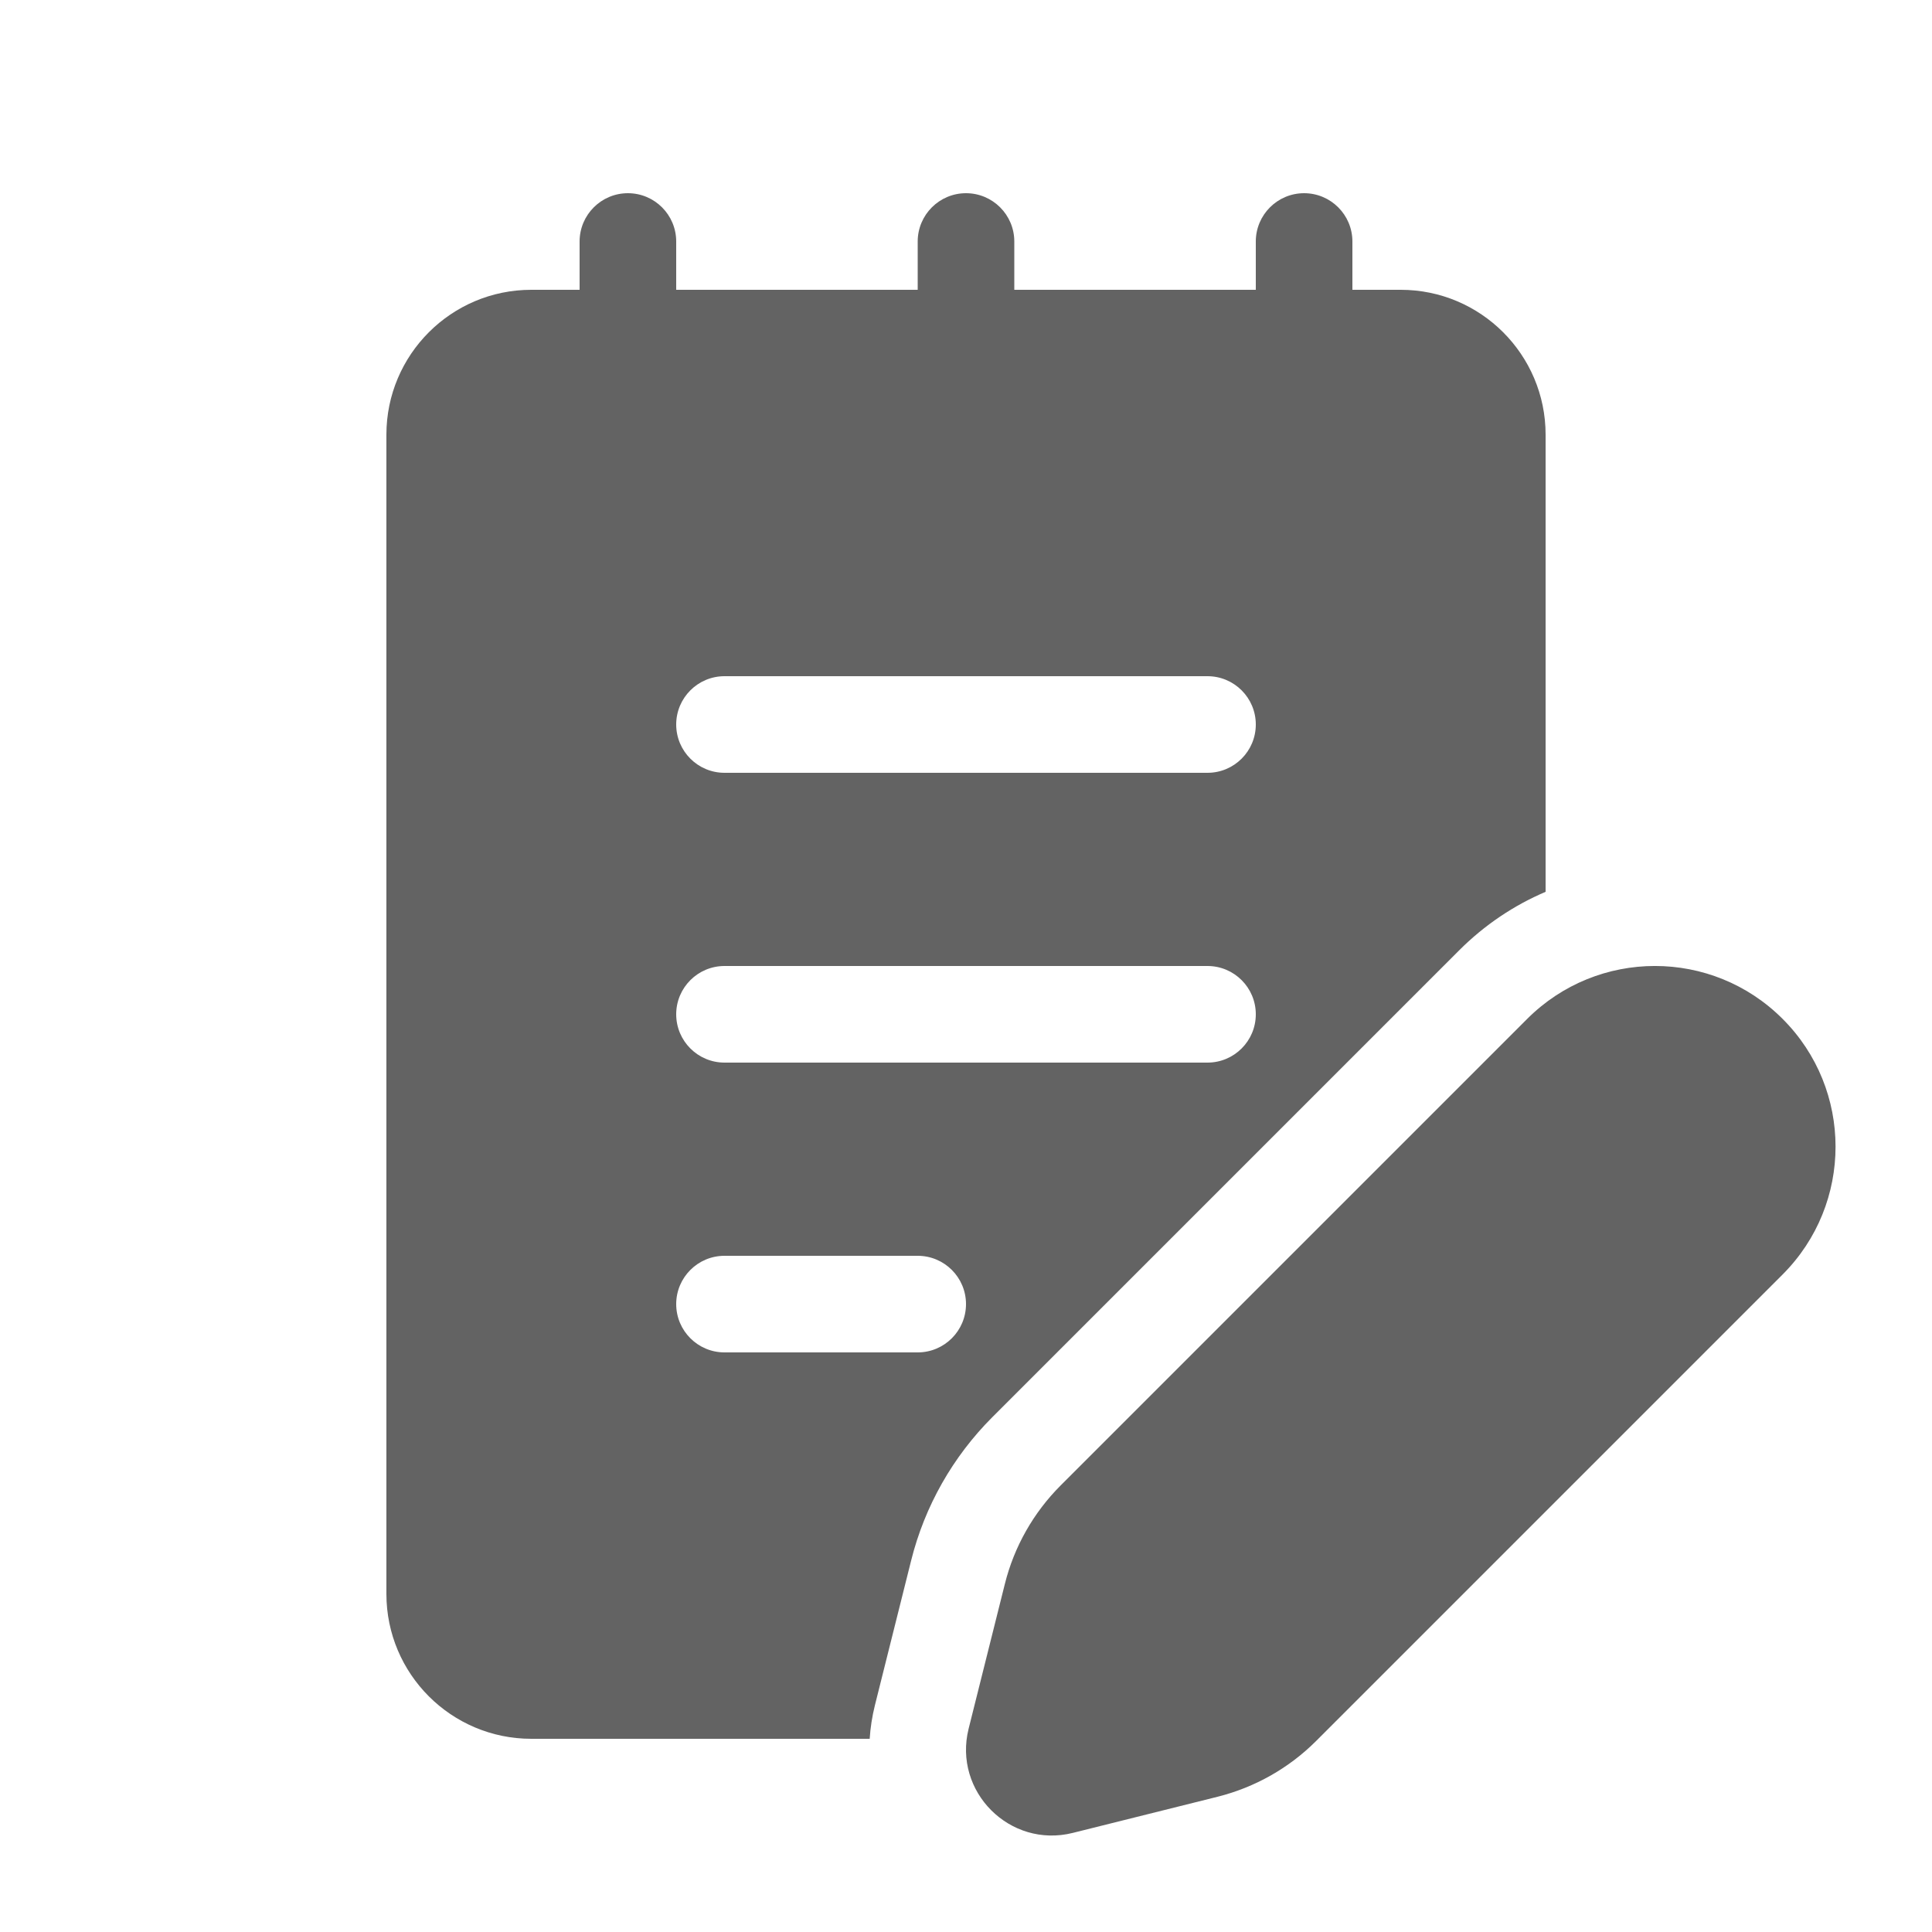
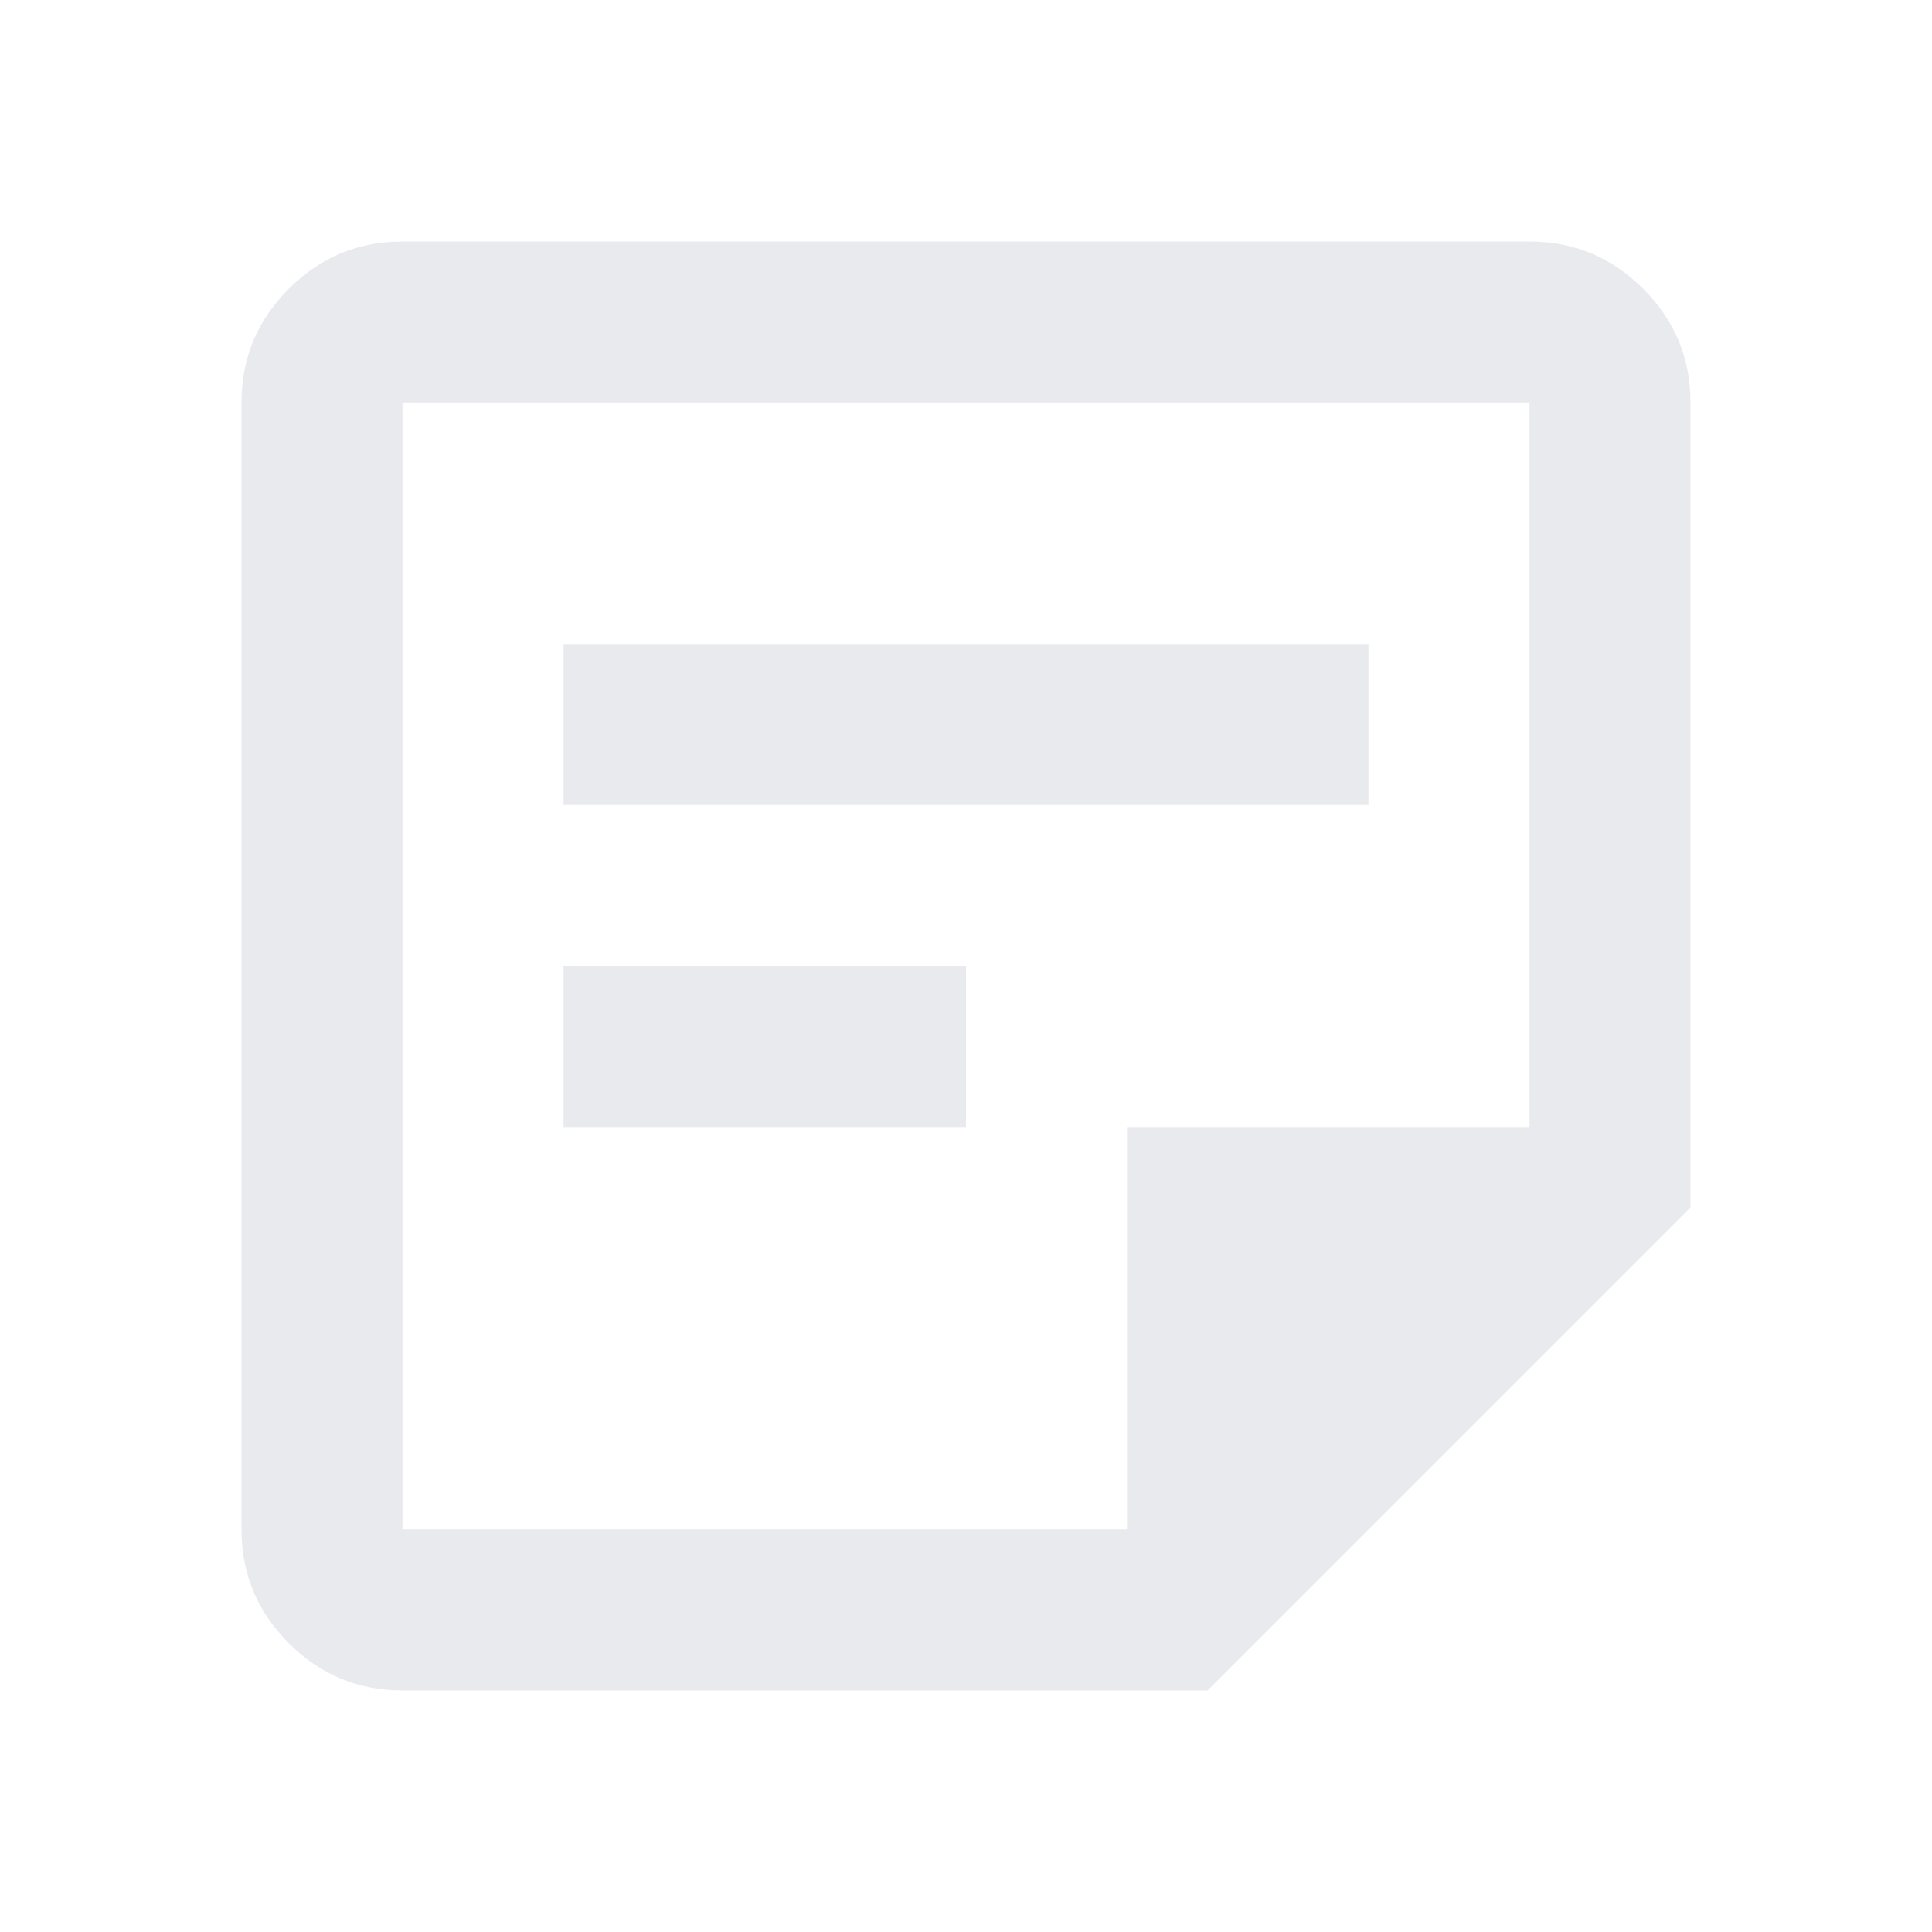
- <svg xmlns="http://www.w3.org/2000/svg" width="20" height="20" viewBox="0 0 20 20" fill="none">
-   <path d="M15.809 10.548L10.98 15.377C10.698 15.659 10.498 16.012 10.402 16.398L10.027 17.896C9.865 18.547 10.455 19.137 11.106 18.974L12.604 18.6C12.99 18.503 13.343 18.304 13.625 18.022L18.454 13.193C19.184 12.462 19.184 11.278 18.454 10.548C17.724 9.817 16.54 9.817 15.809 10.548ZM7 2.5C7 2.224 6.776 2 6.5 2C6.224 2 6 2.224 6 2.5V3H5.5C4.672 3 4 3.672 4 4.5V16.5C4 17.328 4.672 18 5.5 18H9.003C9.01 17.886 9.028 17.77 9.057 17.653L9.432 16.155C9.572 15.593 9.863 15.08 10.273 14.67L15.102 9.841C15.368 9.574 15.674 9.371 16 9.232V4.5C16 3.672 15.328 3 14.5 3H14V2.5C14 2.224 13.776 2 13.5 2C13.224 2 13 2.224 13 2.5V3H10.5V2.5C10.5 2.224 10.276 2 10 2C9.724 2 9.5 2.224 9.5 2.5V3H7V2.5ZM7.5 7H12.5C12.776 7 13 7.224 13 7.5C13 7.776 12.776 8 12.5 8H7.5C7.224 8 7 7.776 7 7.5C7 7.224 7.224 7 7.5 7ZM13 10.5C13 10.776 12.776 11 12.5 11H7.5C7.224 11 7 10.776 7 10.5C7 10.224 7.224 10 7.5 10H12.5C12.776 10 13 10.224 13 10.5ZM7.5 13H9.5C9.776 13 10 13.224 10 13.5C10 13.776 9.776 14 9.5 14H7.5C7.224 14 7 13.776 7 13.5C7 13.224 7.224 13 7.5 13Z" fill="#212121" fill-opacity="0.7" />
+ <svg xmlns="http://www.w3.org/2000/svg" height="24px" viewBox="0 -960 960 960" width="24px" fill="#e8eaed">
+   <path d="M200-200h360v-200h200v-360H200v560Zm0 80q-33 0-56.5-23.5T120-200v-560q0-33 23.5-56.5T200-840h560q33 0 56.5 23.5T840-760v400L600-120H200Zm80-280v-80h200v80H280Zm0-160v-80h400v80H280Zm-80 360v-560 560Z" />
</svg>
